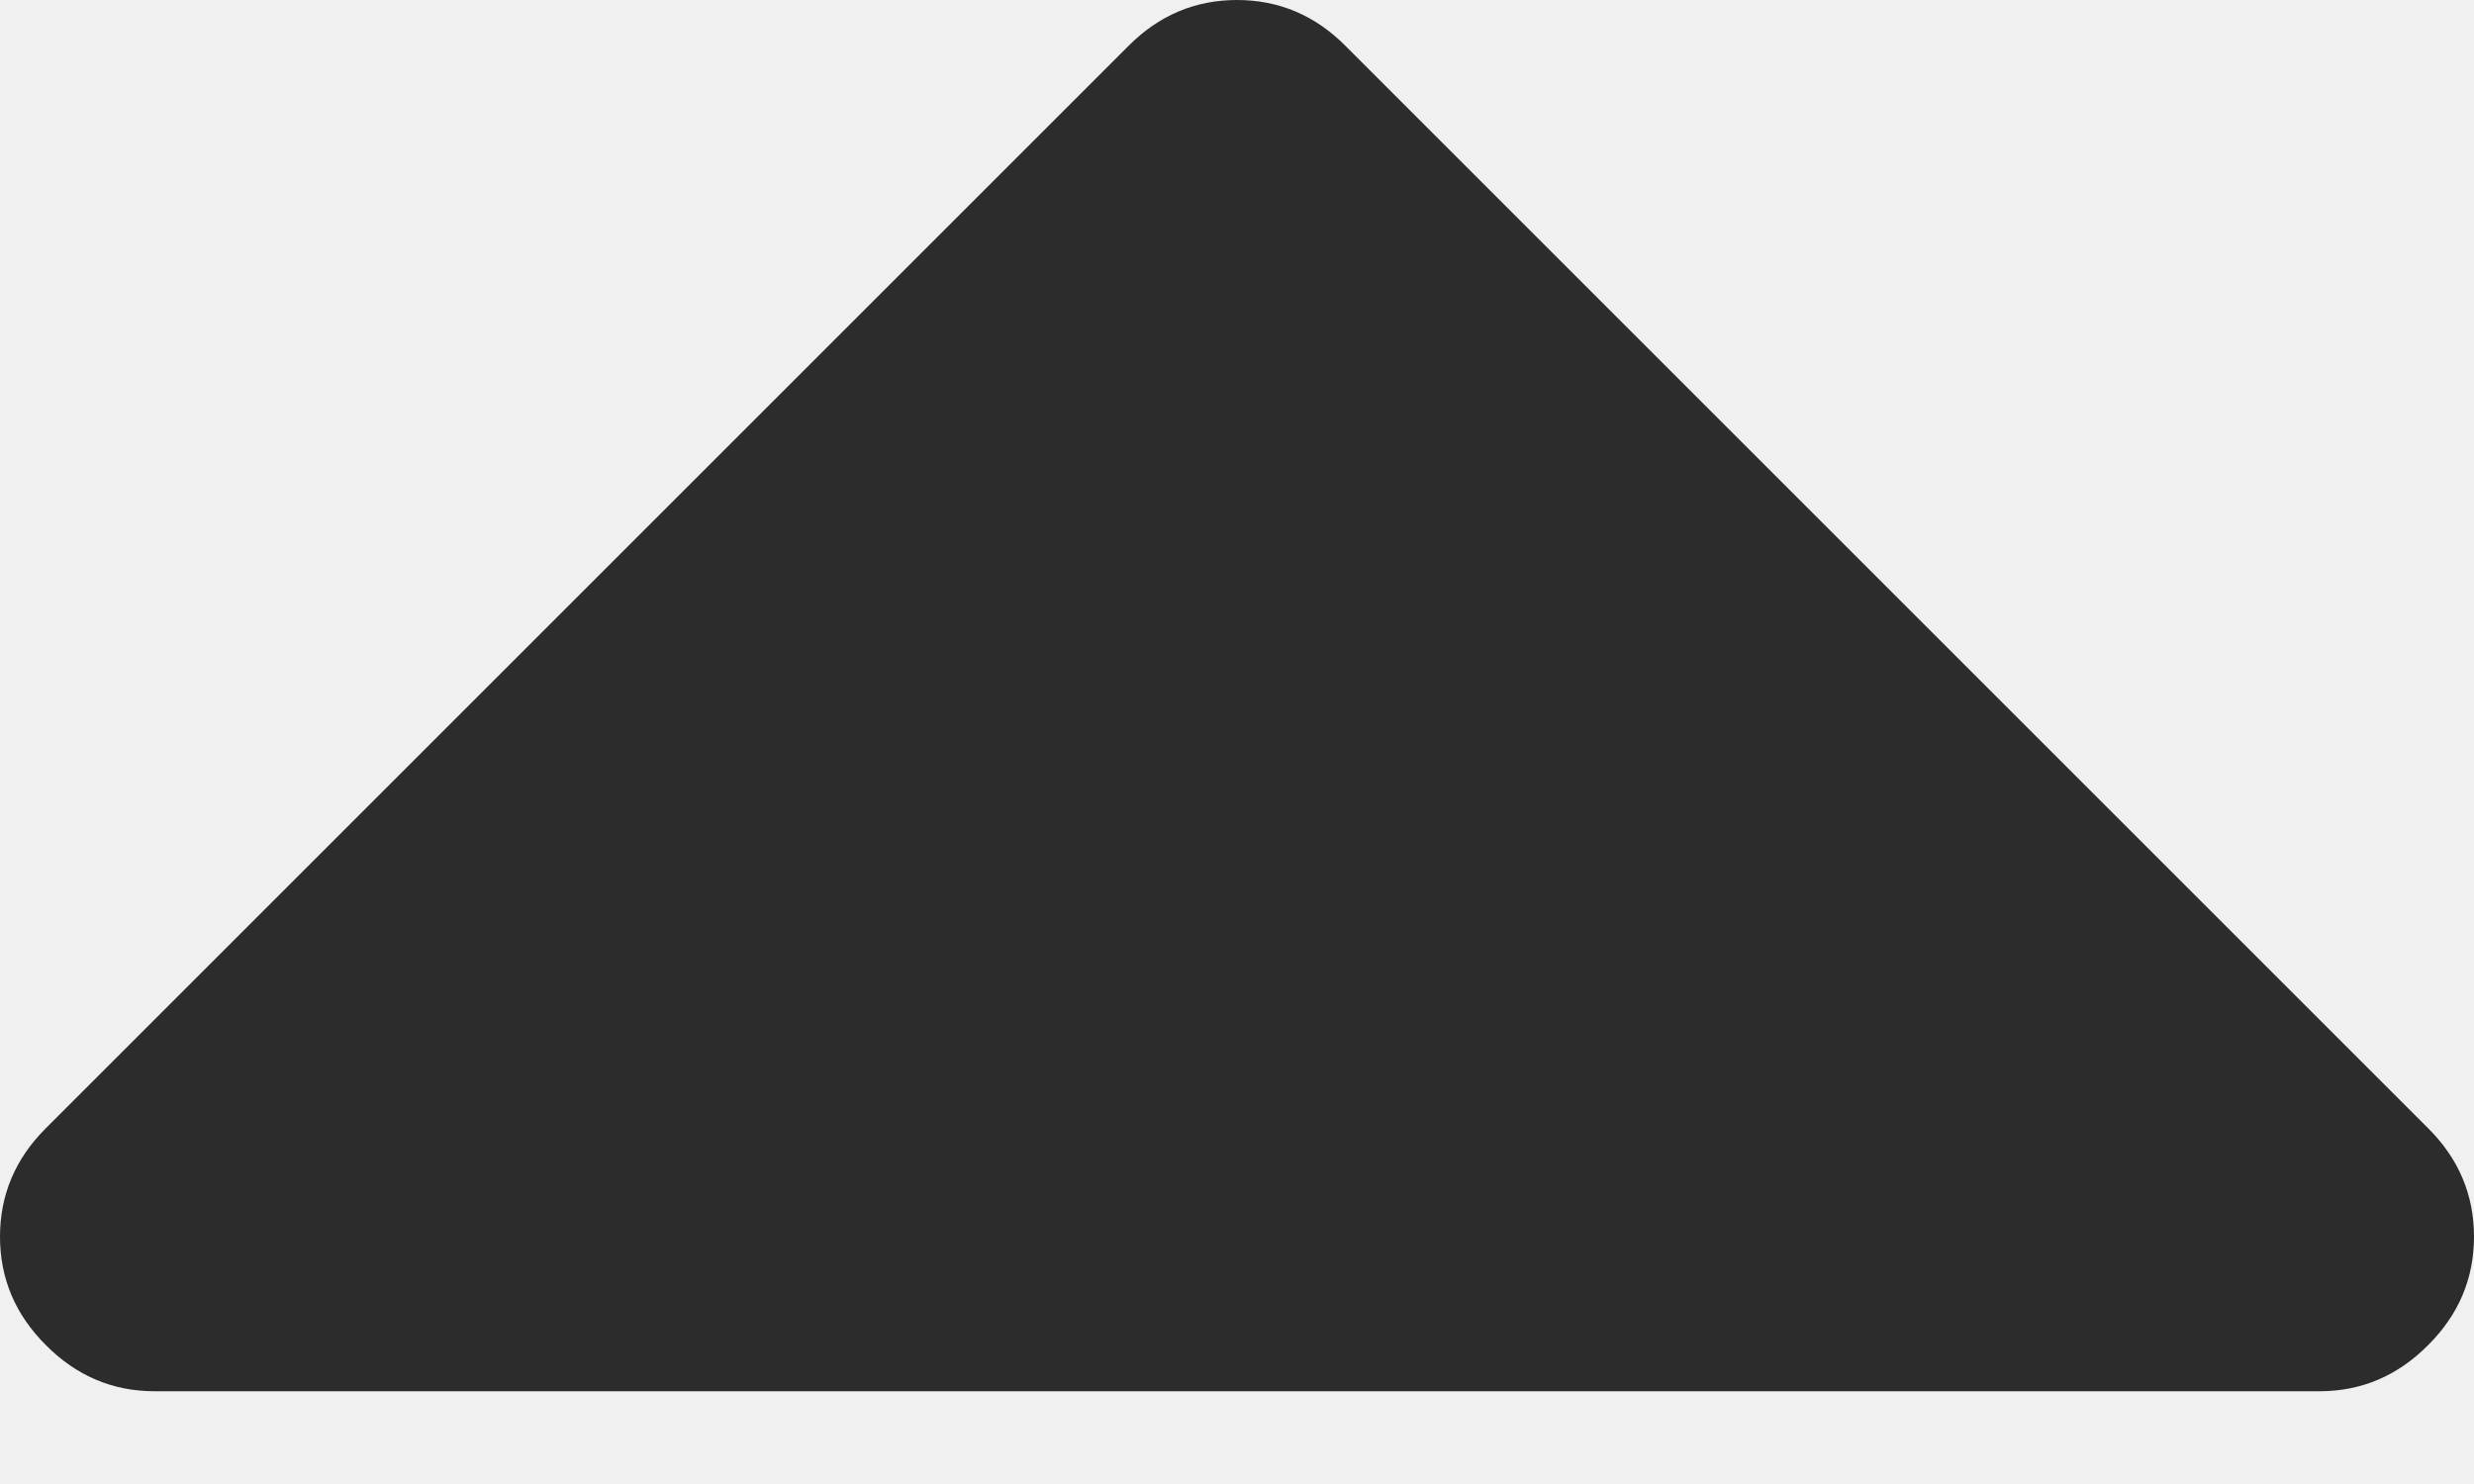
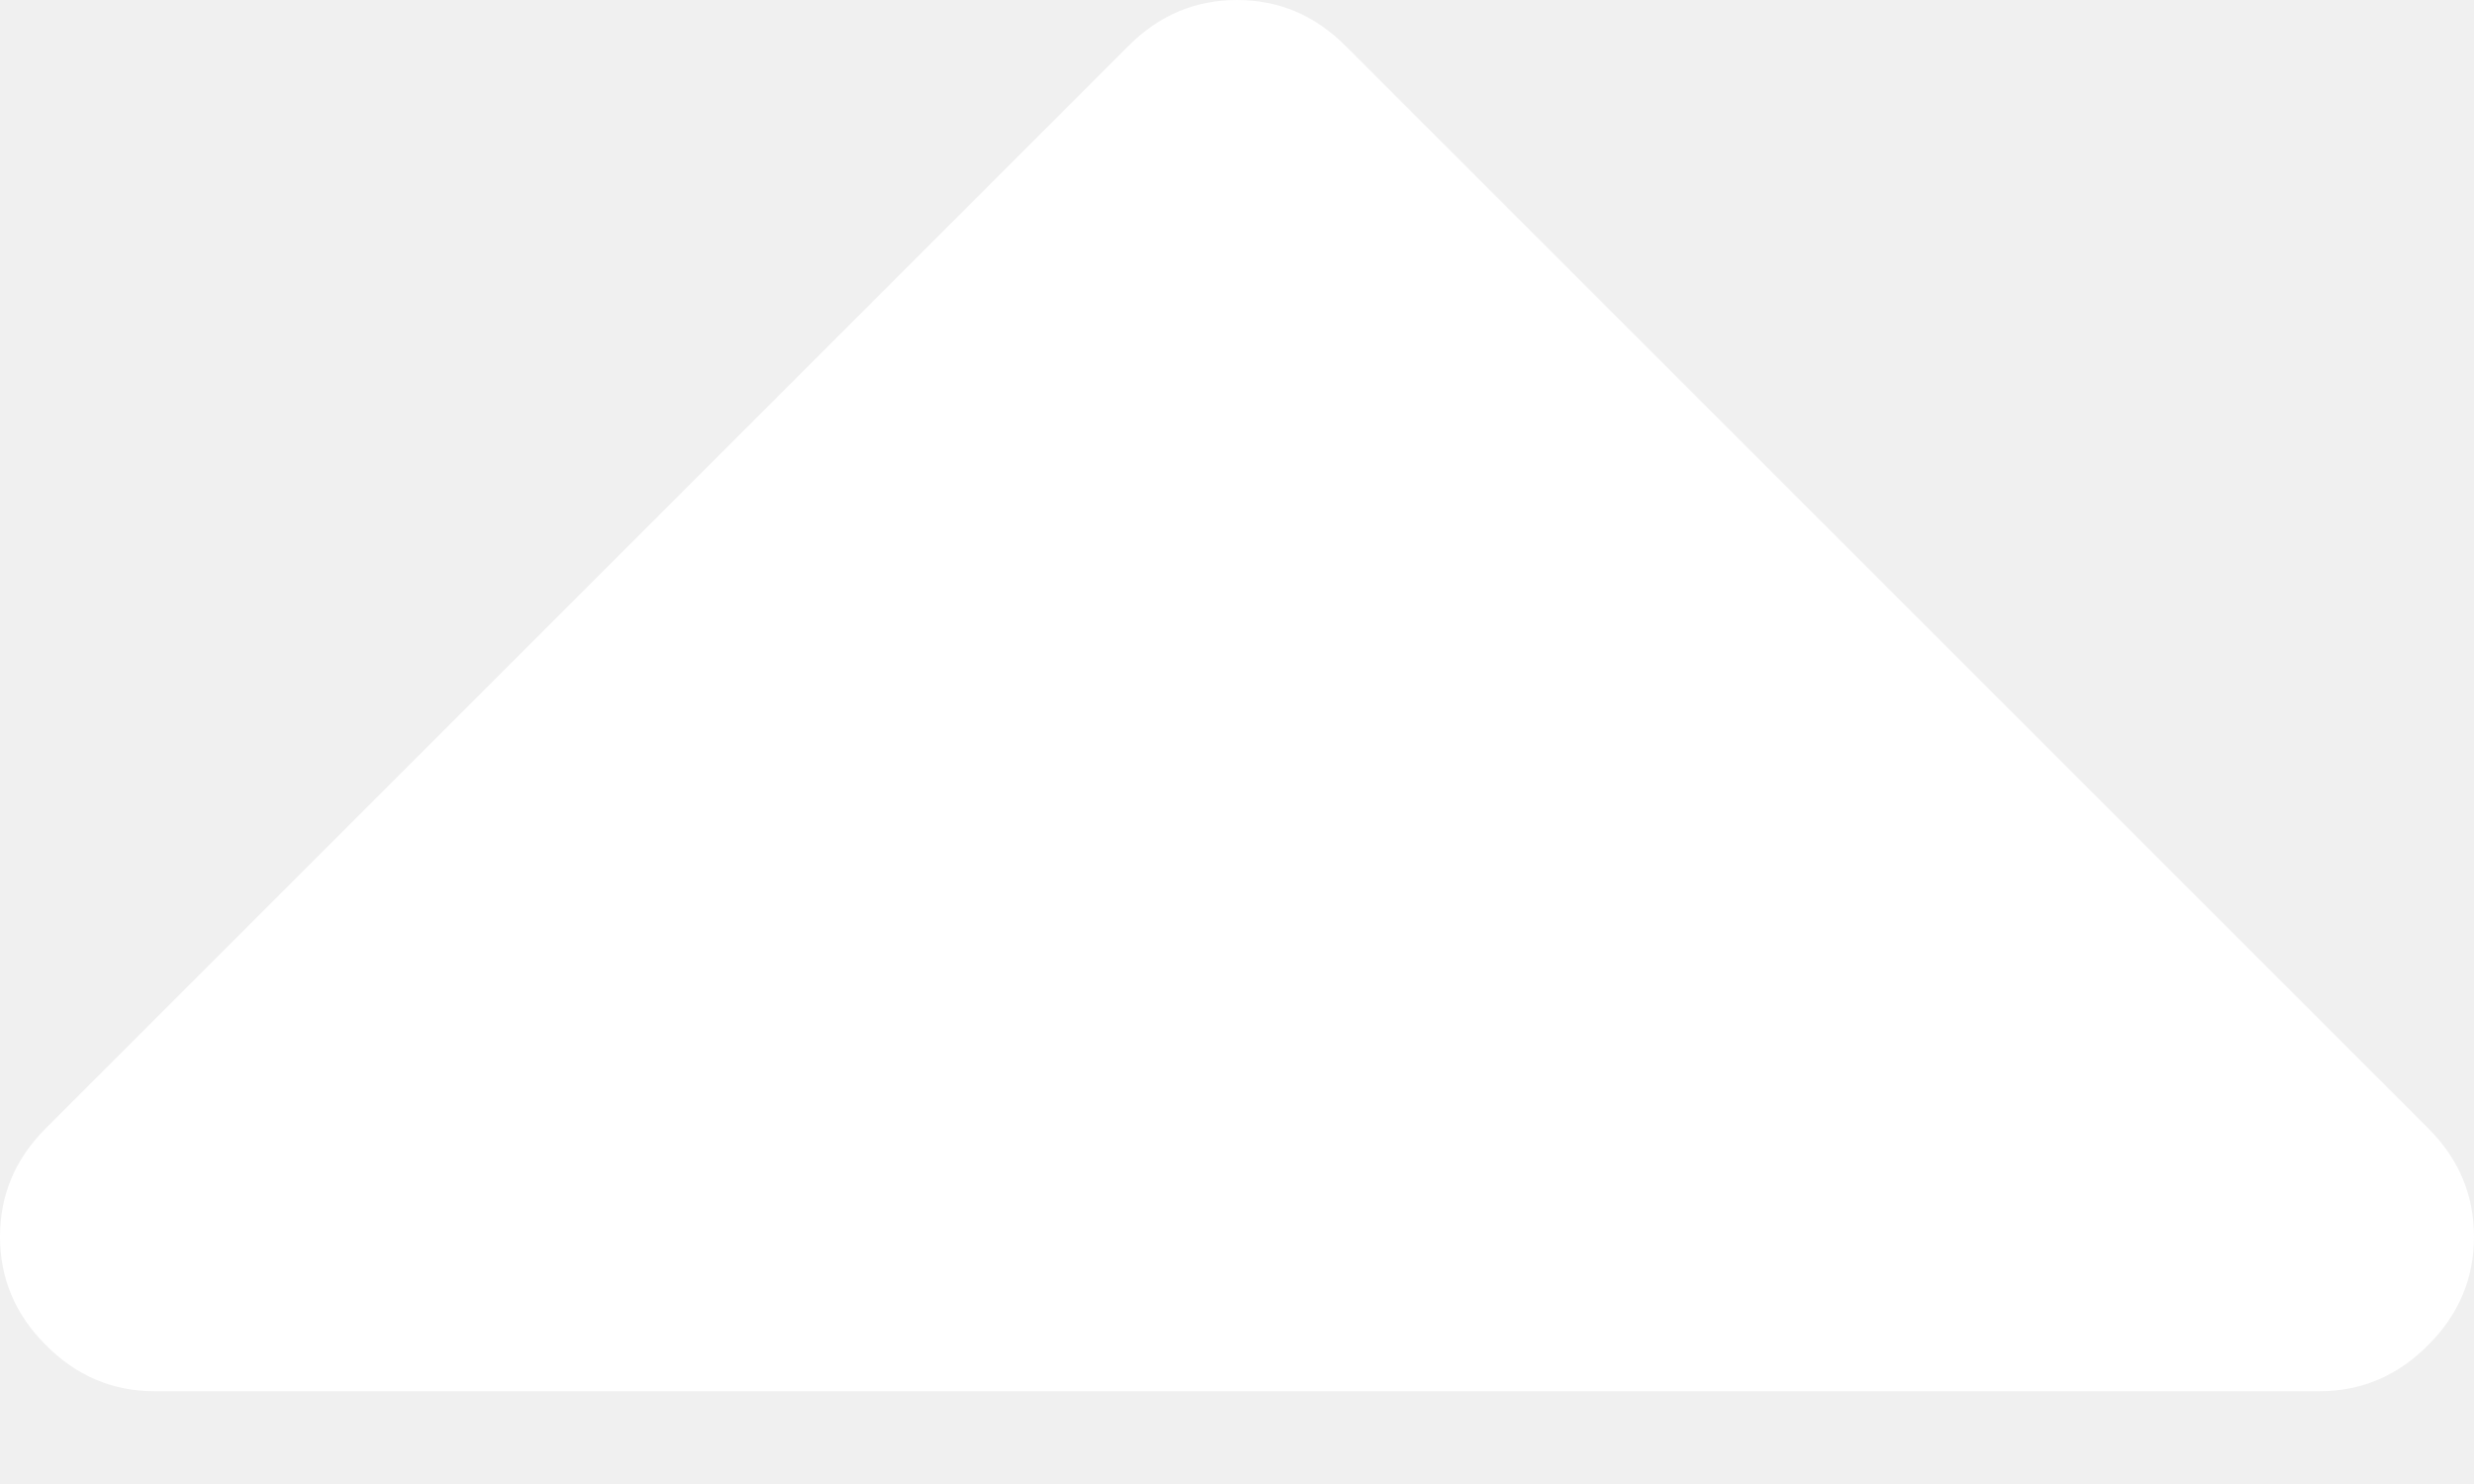
<svg xmlns="http://www.w3.org/2000/svg" width="10" height="6" viewBox="0 0 10 6" fill="none">
-   <path d="M10 5C10 5.169 9.938 5.316 9.814 5.439C9.691 5.563 9.544 5.625 9.375 5.625H0.625C0.456 5.625 0.309 5.563 0.186 5.439C0.062 5.316 0 5.169 0 5C0 4.831 0.062 4.684 0.186 4.561L4.561 0.186C4.684 0.062 4.831 0 5 0C5.169 0 5.316 0.062 5.439 0.186L9.814 4.561C9.938 4.684 10 4.831 10 5Z" fill="#2C2C2C" />
+   <path d="M10 5C10 5.169 9.938 5.316 9.814 5.439C9.691 5.563 9.544 5.625 9.375 5.625H0.625C0.456 5.625 0.309 5.563 0.186 5.439C0.062 5.316 0 5.169 0 5C0 4.831 0.062 4.684 0.186 4.561L4.561 0.186C4.684 0.062 4.831 0 5 0C5.169 0 5.316 0.062 5.439 0.186L9.814 4.561C9.938 4.684 10 4.831 10 5Z" fill="#fff" />
</svg>
